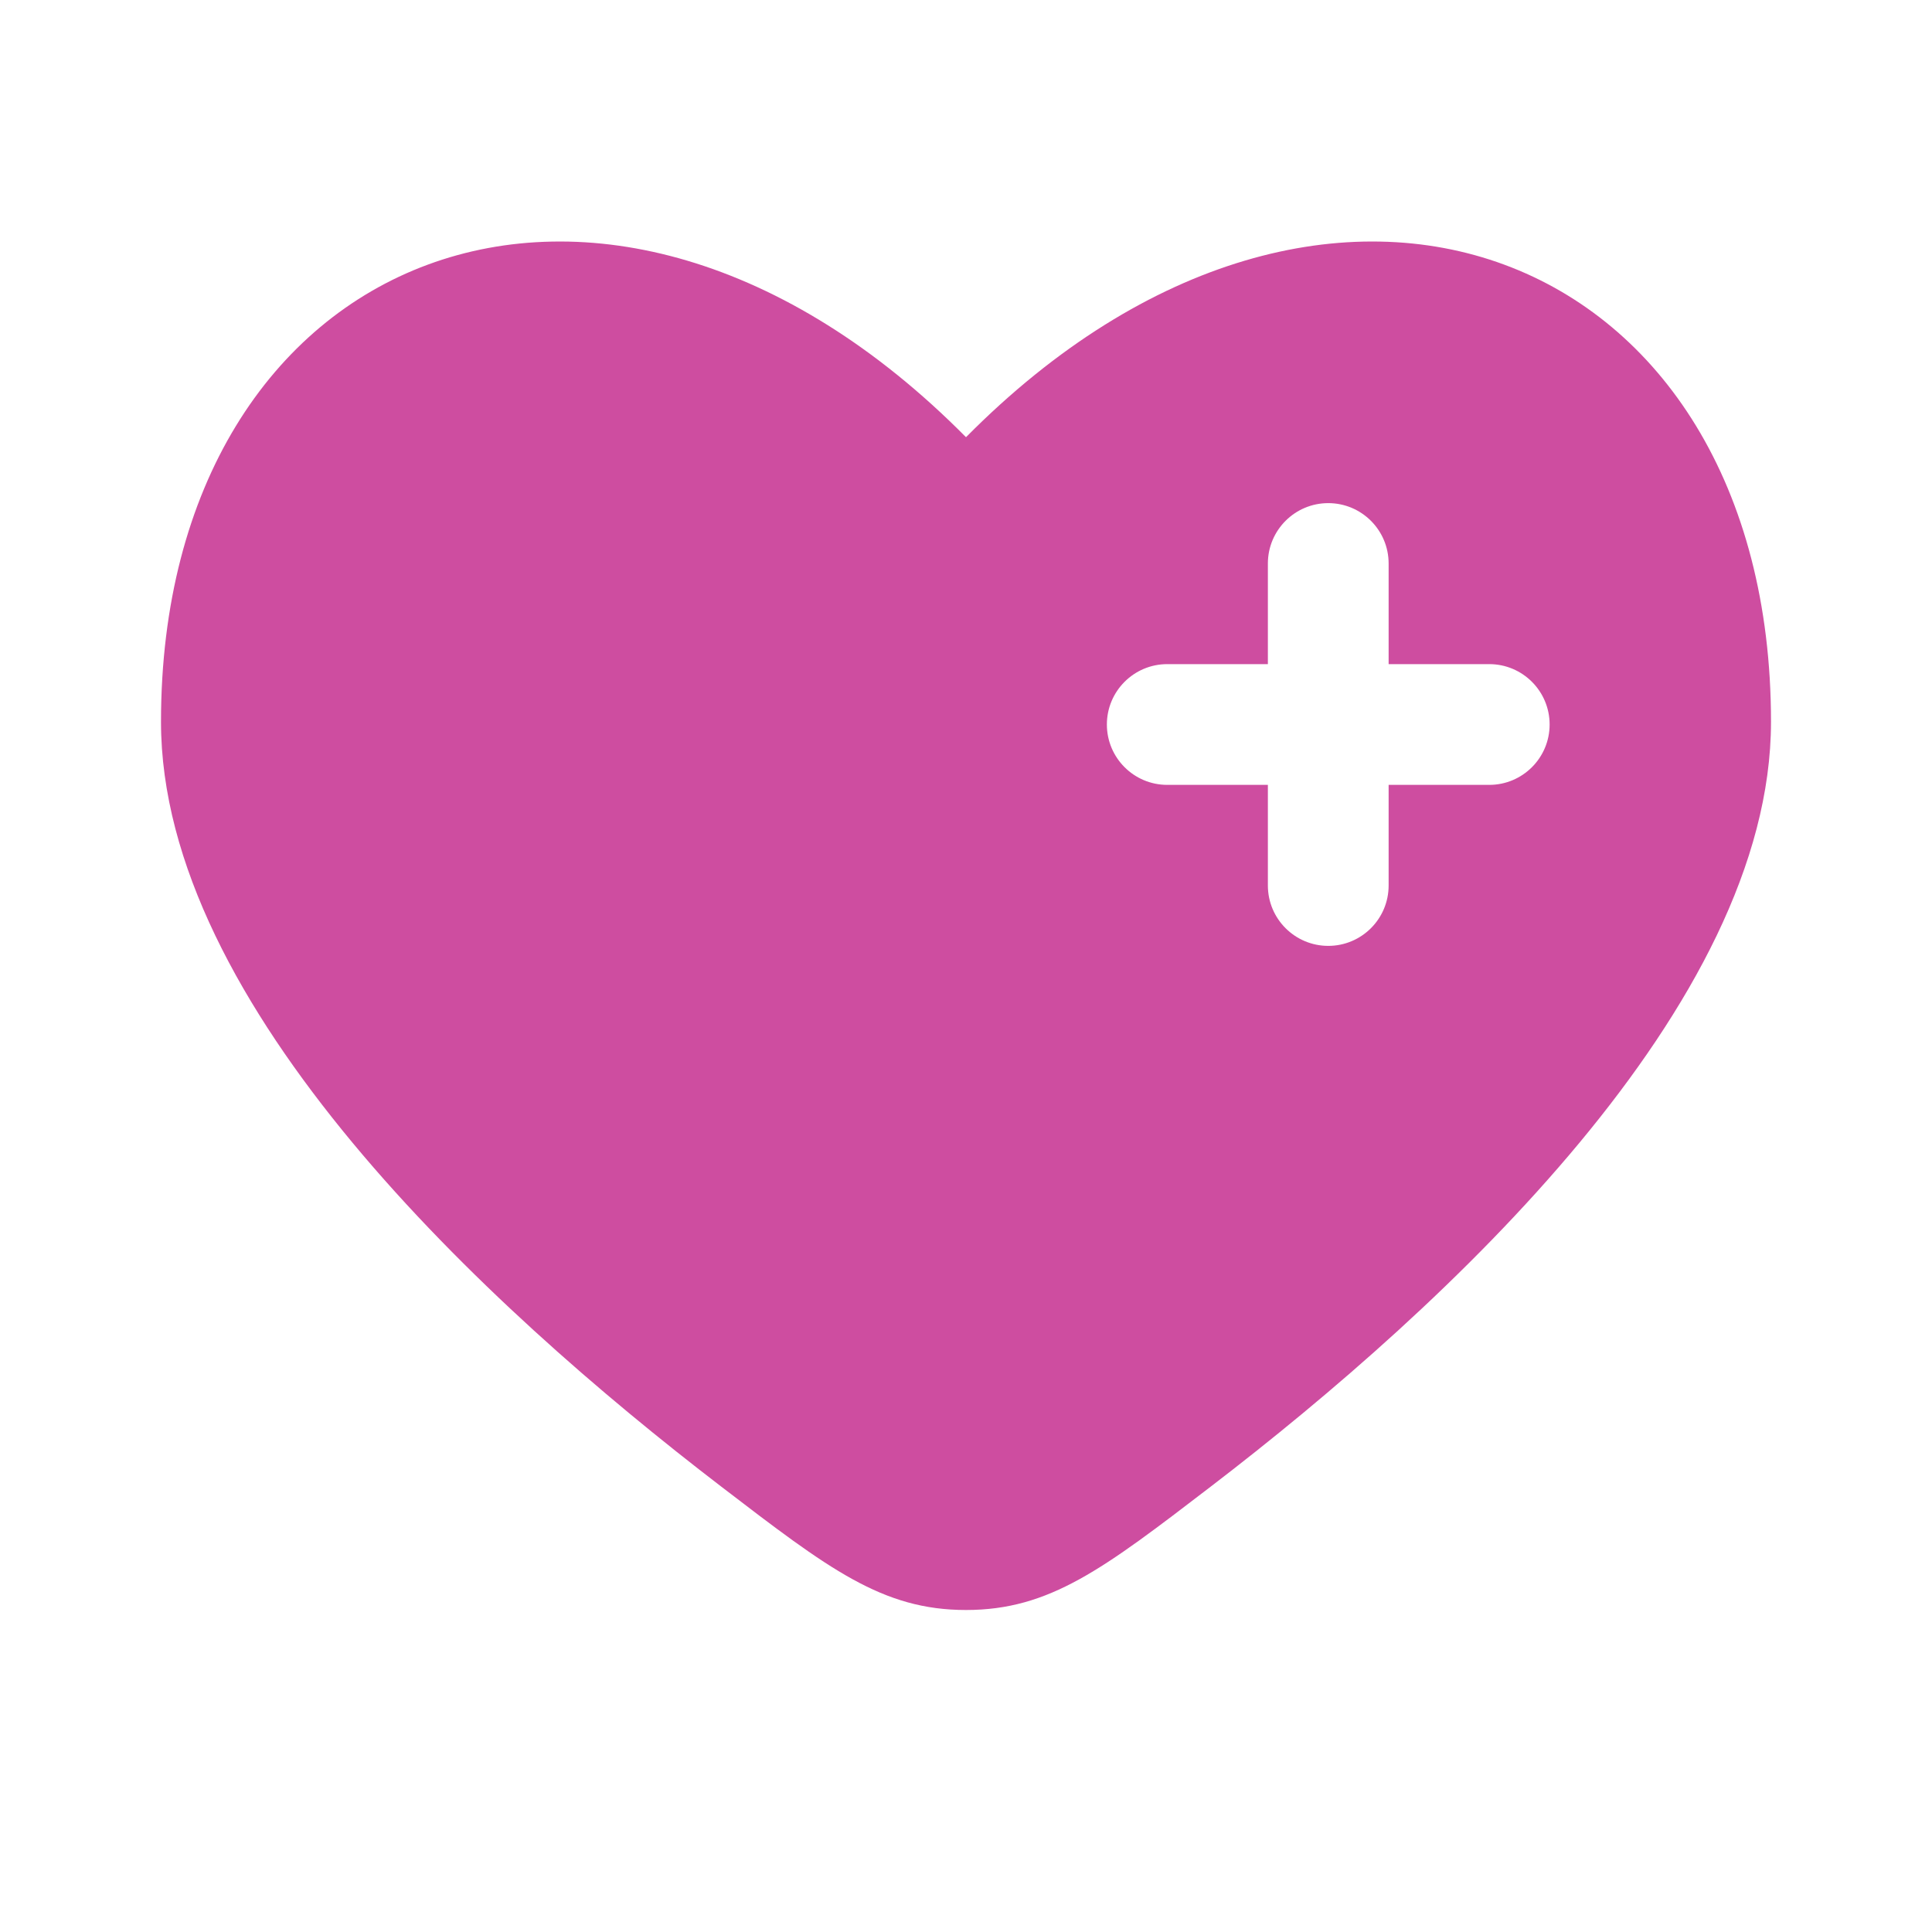
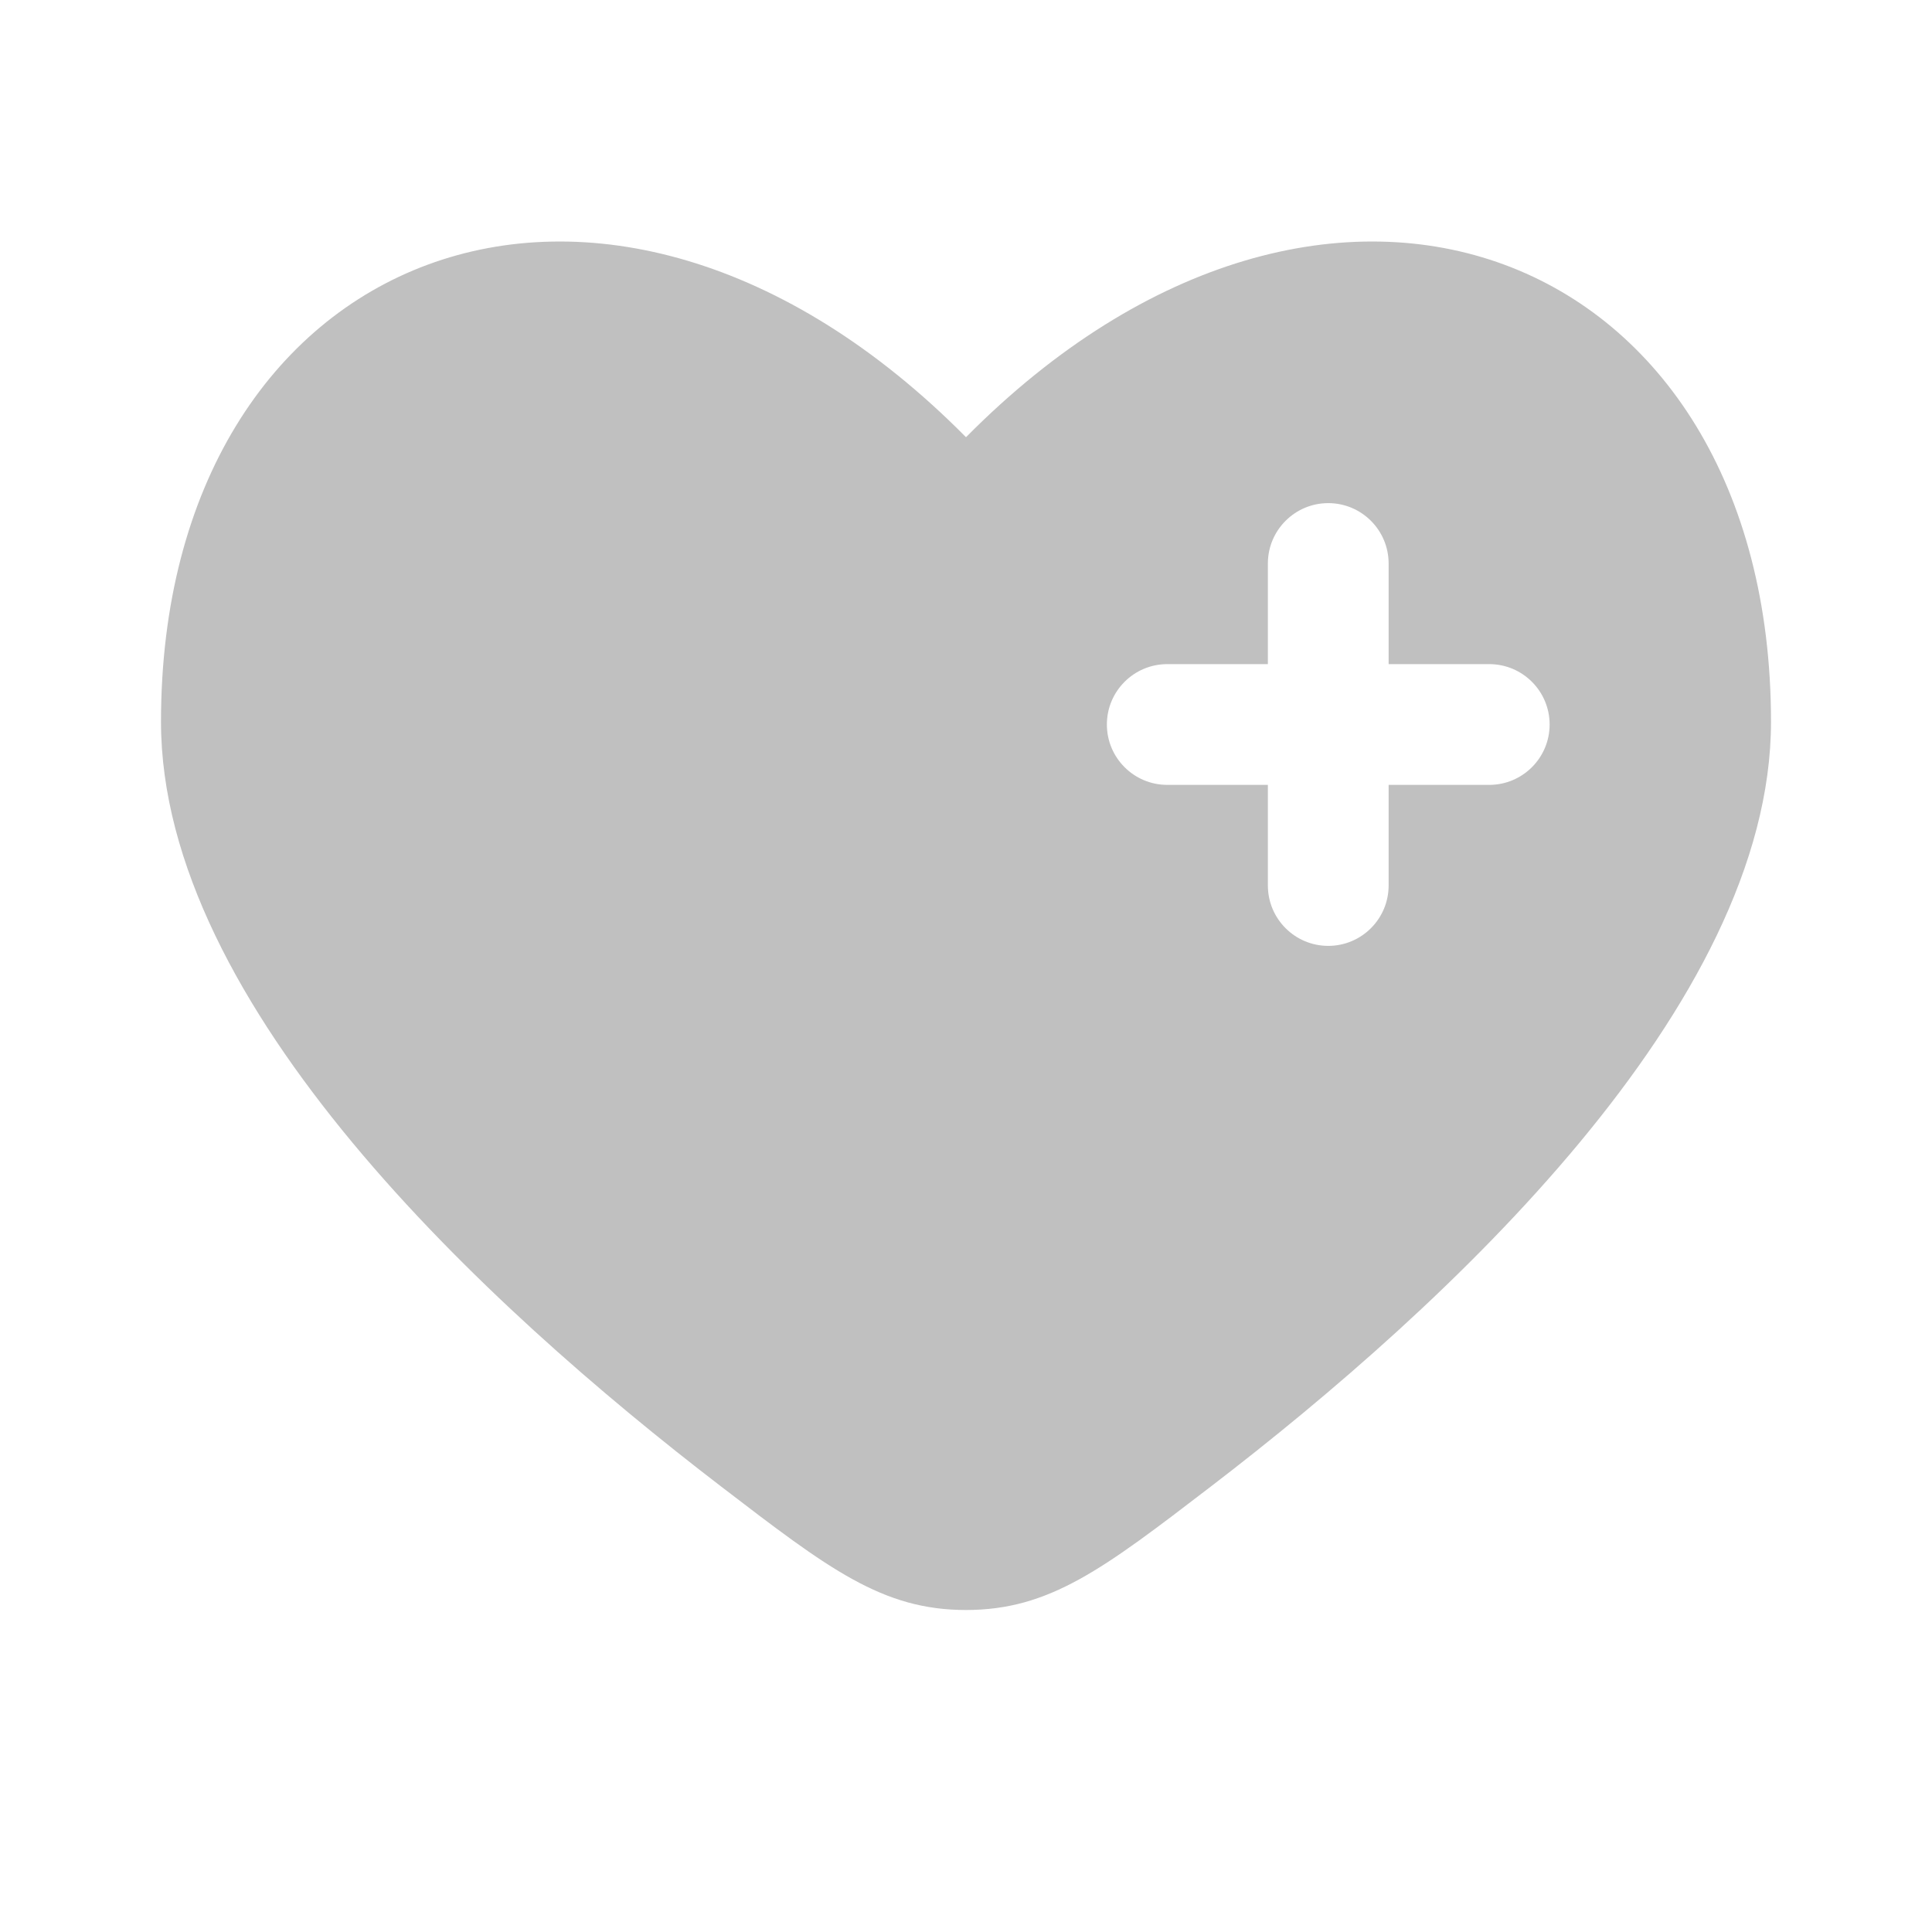
<svg xmlns="http://www.w3.org/2000/svg" viewBox="0 0 24 24" fill="none">
-   <path fill-rule="evenodd" clip-rule="evenodd" d="M8.962 18.469C6.019 16.214 2 12.489 2 8.967C2 3.083 7.5 0.886 12 5.431C16.5 0.886 22 3.083 22 8.966C22 12.489 17.981 16.214 15.038 18.469C13.706 19.49 13.04 20 12 20C10.96 20 10.294 19.49 8.962 18.469ZM16.5 6.25C16.914 6.25 17.25 6.586 17.25 7V8.25H18.5C18.914 8.25 19.25 8.586 19.25 9C19.25 9.414 18.914 9.75 18.5 9.75H17.25V11C17.25 11.414 16.914 11.75 16.5 11.75C16.086 11.75 15.75 11.414 15.75 11V9.75L14.5 9.75C14.086 9.75 13.75 9.414 13.75 9C13.75 8.586 14.086 8.25 14.5 8.25H15.75V7C15.75 6.586 16.086 6.25 16.5 6.25Z" fill="rgb(206,77,160)" />
+   <path fill-rule="evenodd" clip-rule="evenodd" d="M8.962 18.469C6.019 16.214 2 12.489 2 8.967C2 3.083 7.5 0.886 12 5.431C16.5 0.886 22 3.083 22 8.966C22 12.489 17.981 16.214 15.038 18.469C13.706 19.49 13.04 20 12 20C10.96 20 10.294 19.49 8.962 18.469ZM16.5 6.25C16.914 6.25 17.25 6.586 17.25 7V8.25H18.5C18.914 8.25 19.25 8.586 19.25 9C19.25 9.414 18.914 9.75 18.5 9.75H17.25V11C17.25 11.414 16.914 11.75 16.5 11.75C16.086 11.75 15.75 11.414 15.75 11V9.75L14.5 9.75C14.086 9.75 13.75 9.414 13.75 9C13.75 8.586 14.086 8.25 14.5 8.25H15.75V7C15.75 6.586 16.086 6.25 16.5 6.25Z" fill="silver" />
</svg>
